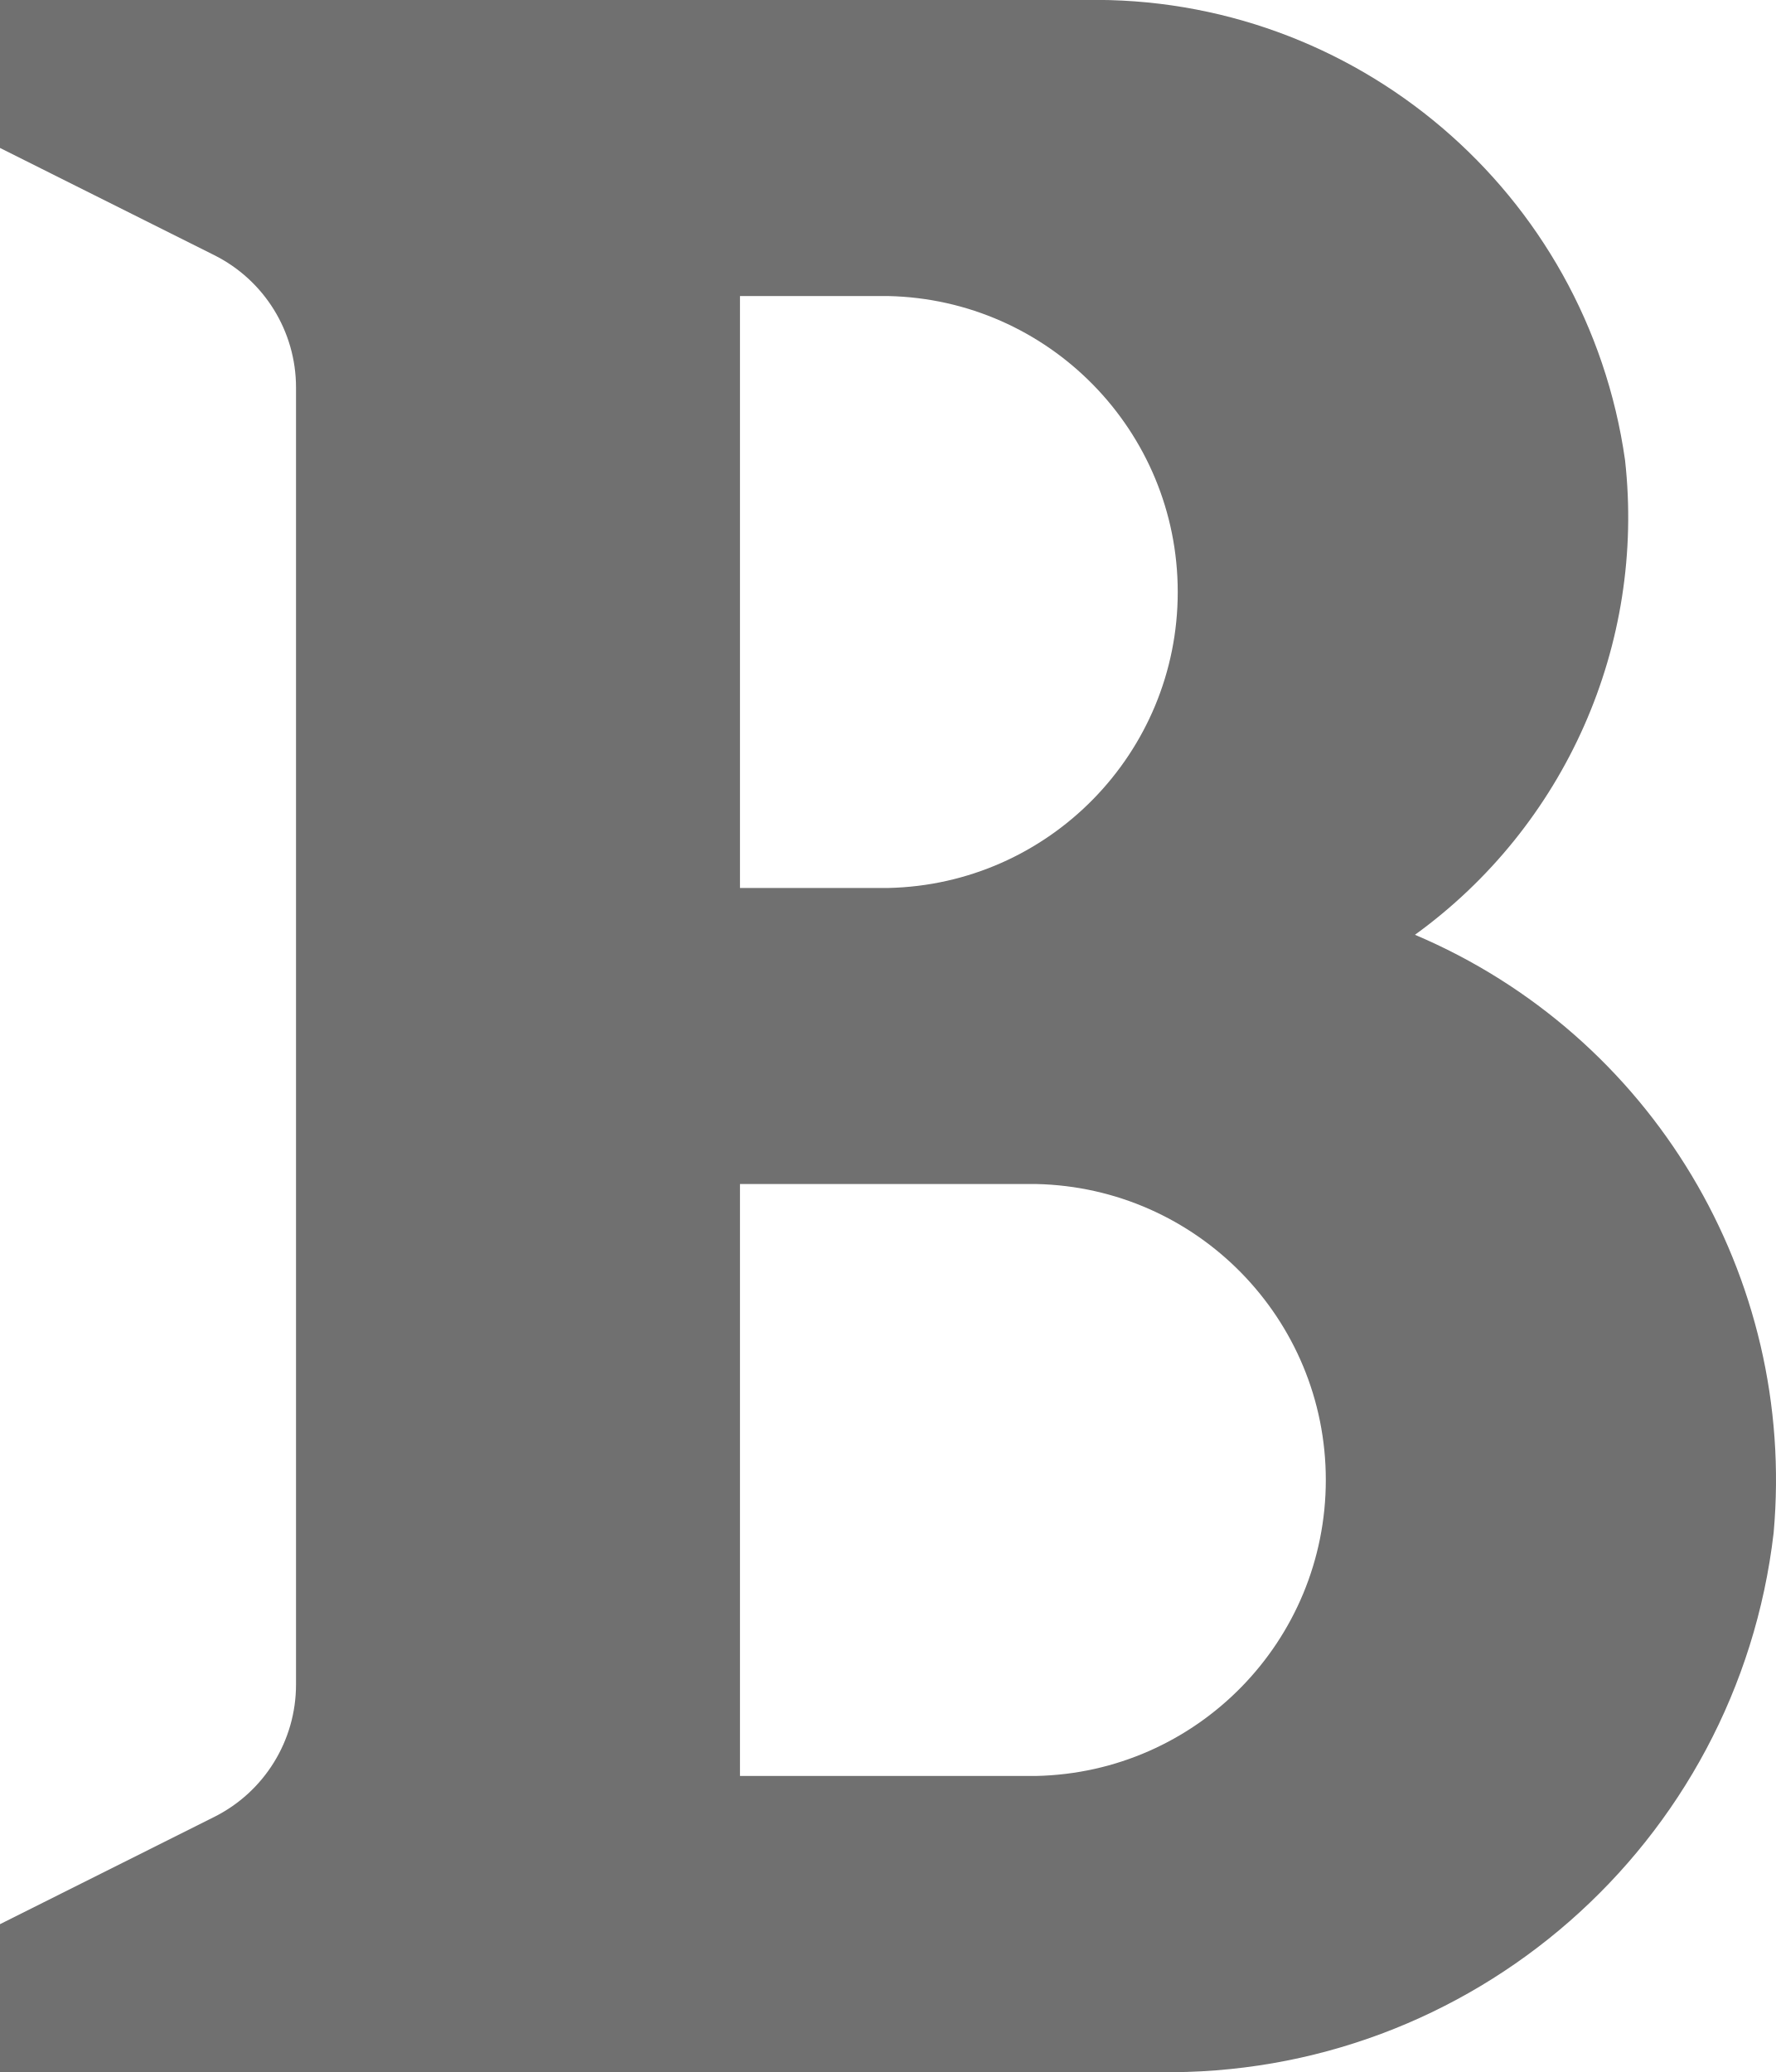
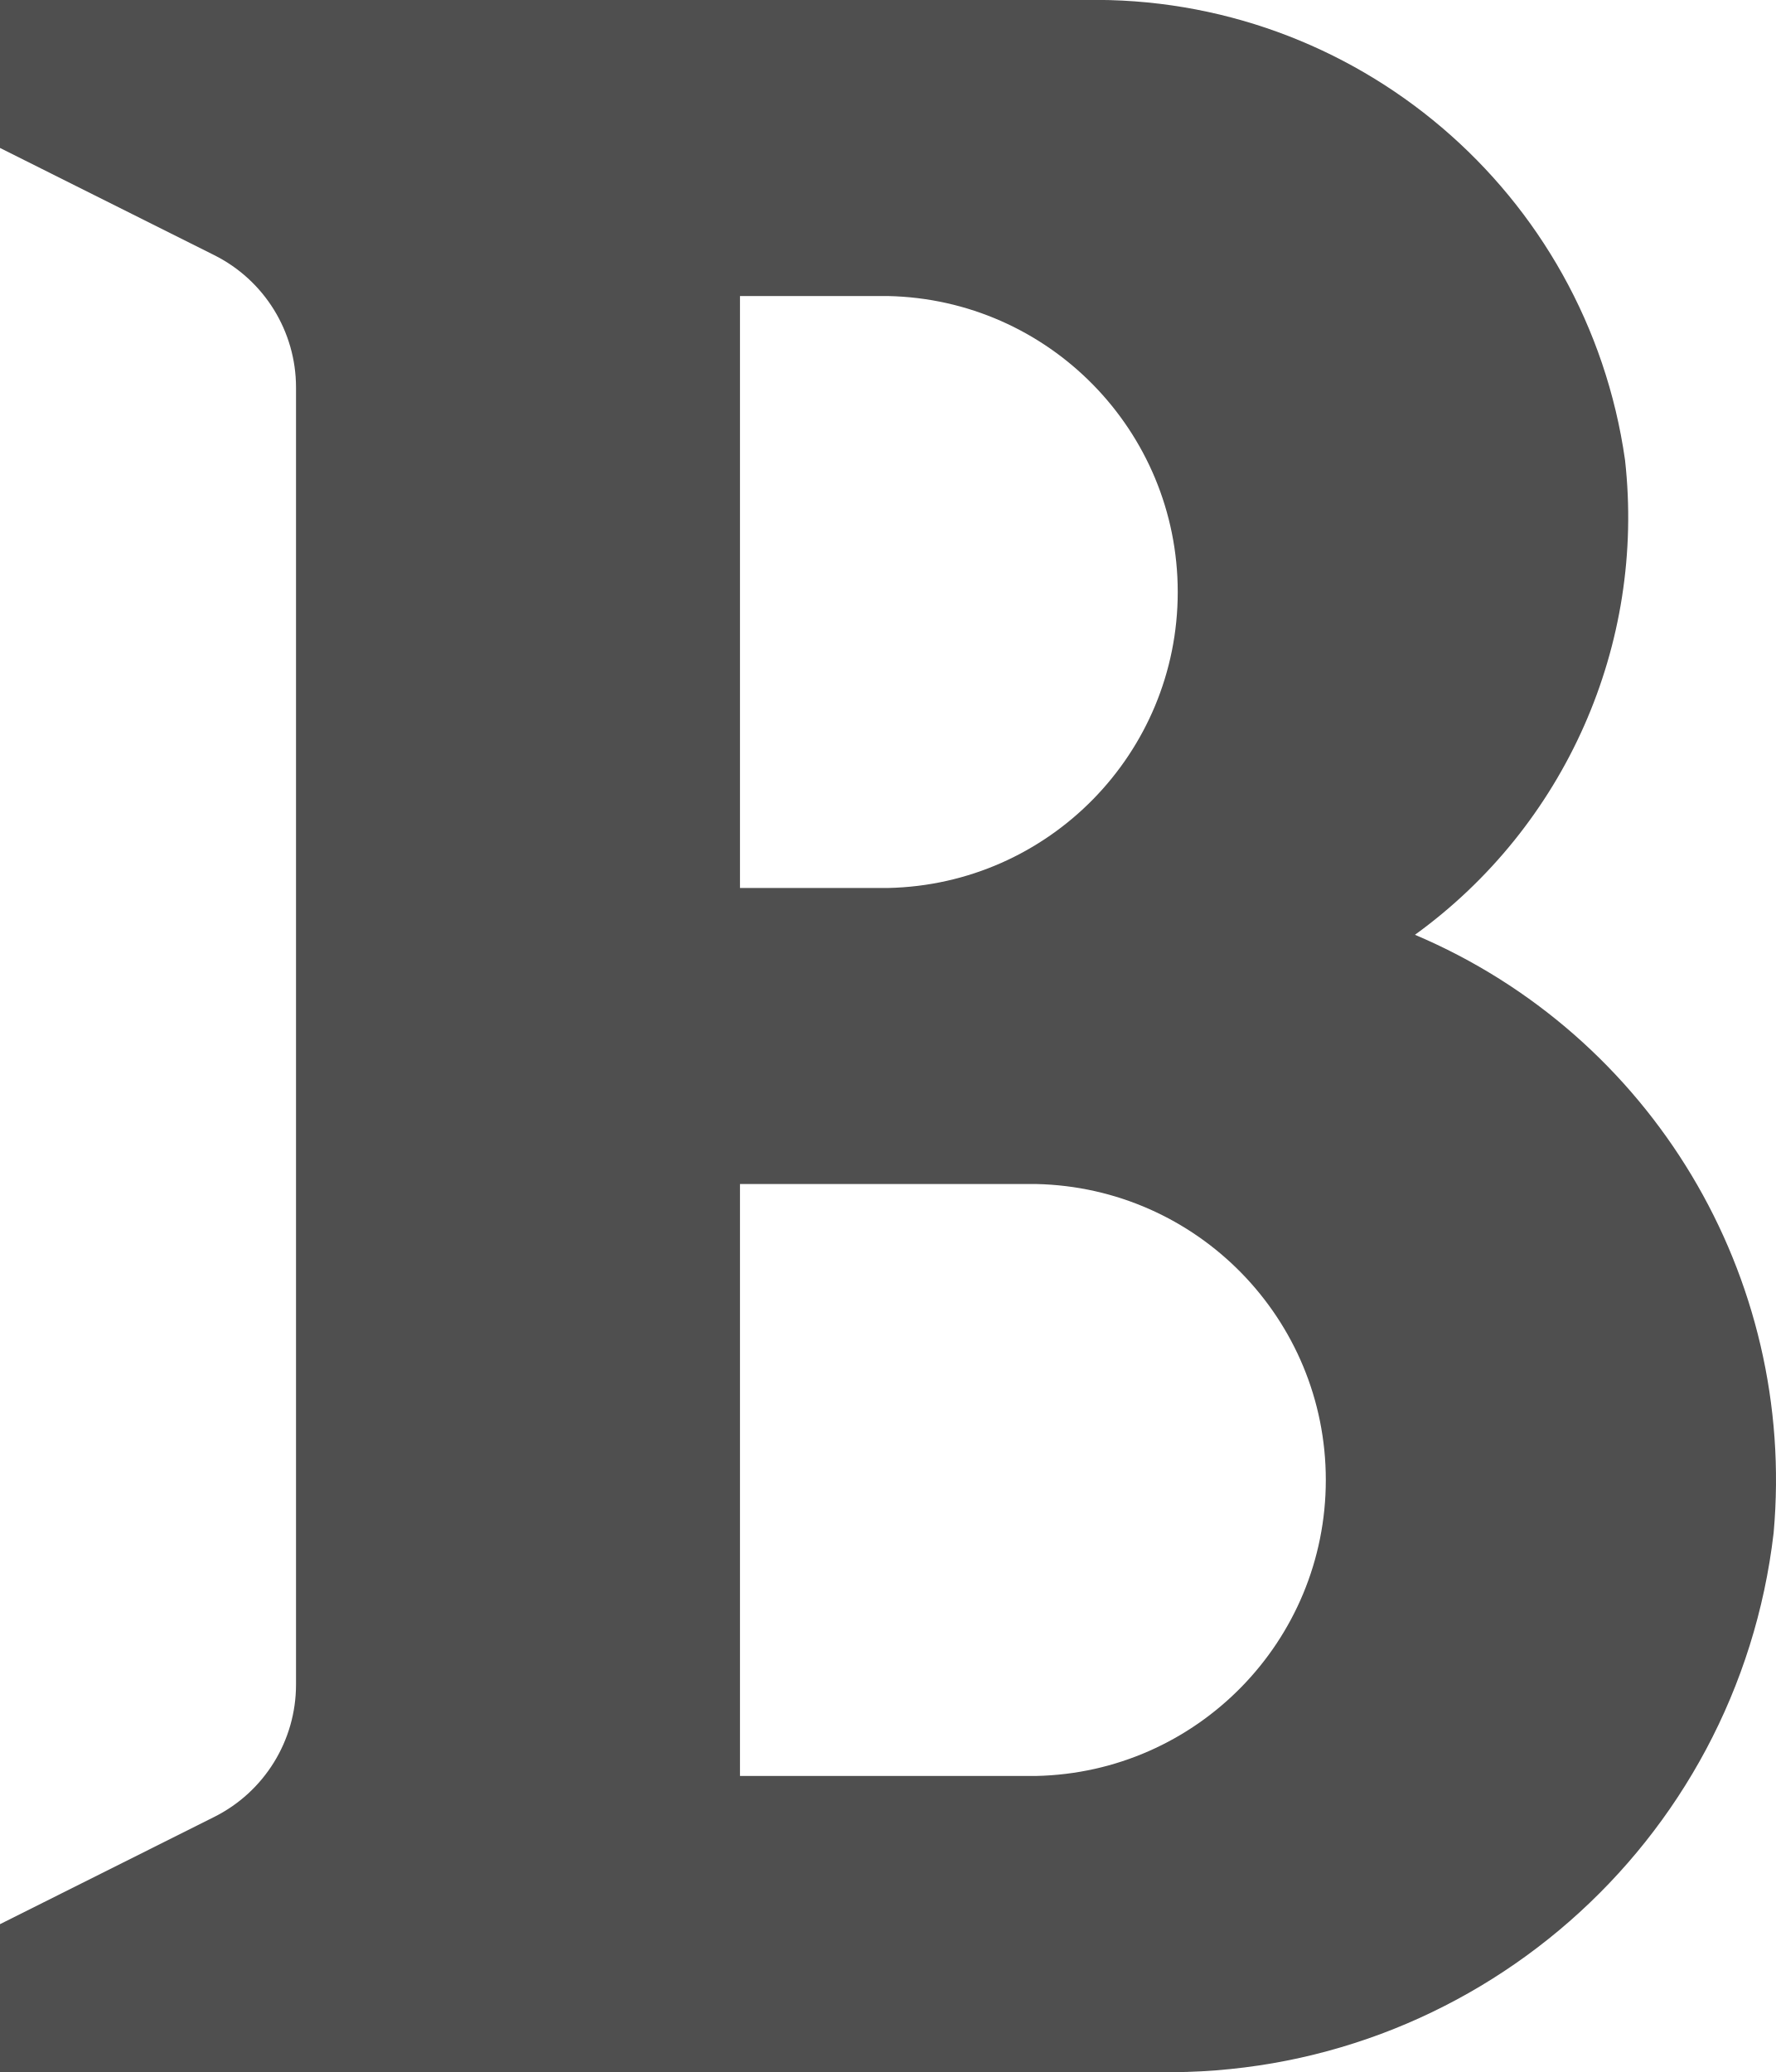
<svg xmlns="http://www.w3.org/2000/svg" id="bold" width="13.66" height="15.937" viewBox="0 0 13.66 15.937">
-   <path id="Path_63" data-name="Path 63" d="M12.884,8.19A3.965,3.965,0,0,0,14.5,4.539,4.119,4.119,0,0,0,10.343,1H2V2.138l1.647.824A1.138,1.138,0,0,1,4.277,3.98v9.977a1.138,1.138,0,0,1-.629,1.018L2,15.8v1.138h8.905a4.69,4.69,0,0,0,4.738-4.148A4.555,4.555,0,0,0,12.884,8.19ZM7.692,3.277H8.83a2.277,2.277,0,0,1,0,4.553H7.692ZM9.969,14.66H7.692V10.107H9.969a2.277,2.277,0,0,1,0,4.553Z" transform="translate(-2 -1)" fill="#707070" />
+   <path id="Path_63" data-name="Path 63" d="M12.884,8.19A3.965,3.965,0,0,0,14.5,4.539,4.119,4.119,0,0,0,10.343,1H2V2.138l1.647.824A1.138,1.138,0,0,1,4.277,3.98v9.977a1.138,1.138,0,0,1-.629,1.018L2,15.8v1.138h8.905a4.69,4.69,0,0,0,4.738-4.148A4.555,4.555,0,0,0,12.884,8.19ZM7.692,3.277H8.83a2.277,2.277,0,0,1,0,4.553H7.692ZM9.969,14.66H7.692V10.107H9.969a2.277,2.277,0,0,1,0,4.553Z" transform="translate(-2 -1)" fill="#4f4f4f" />
</svg>
